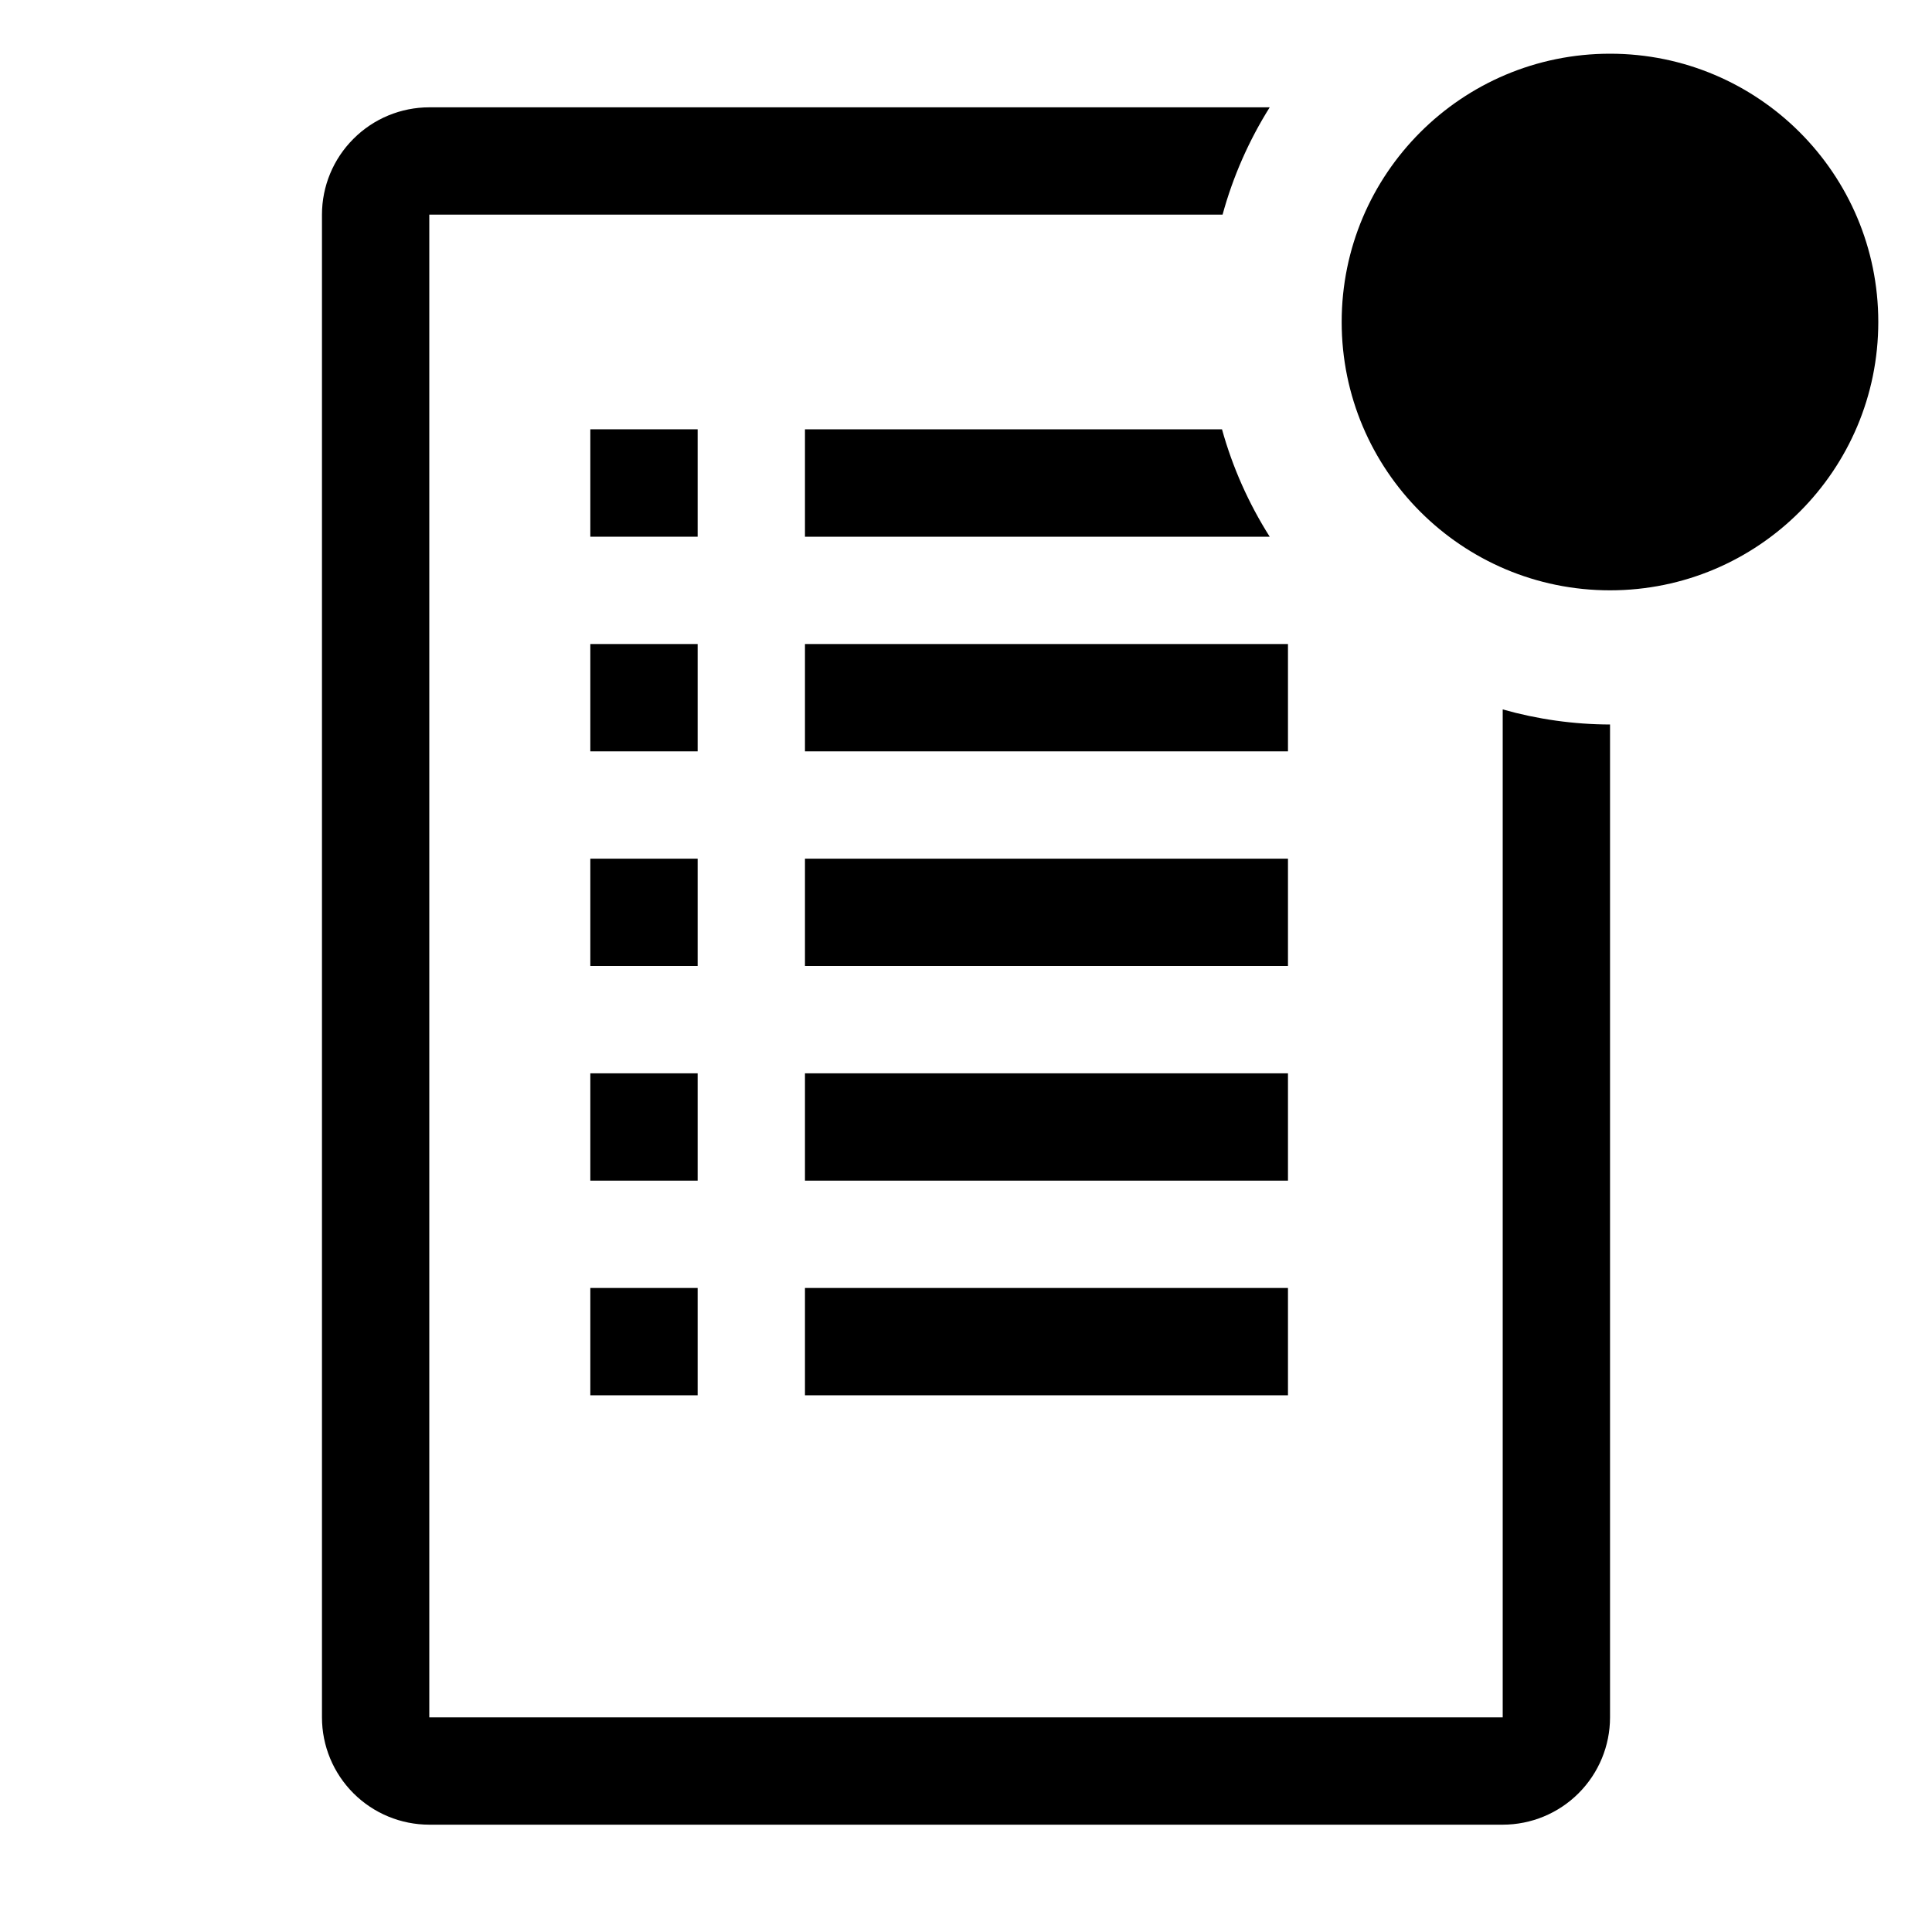
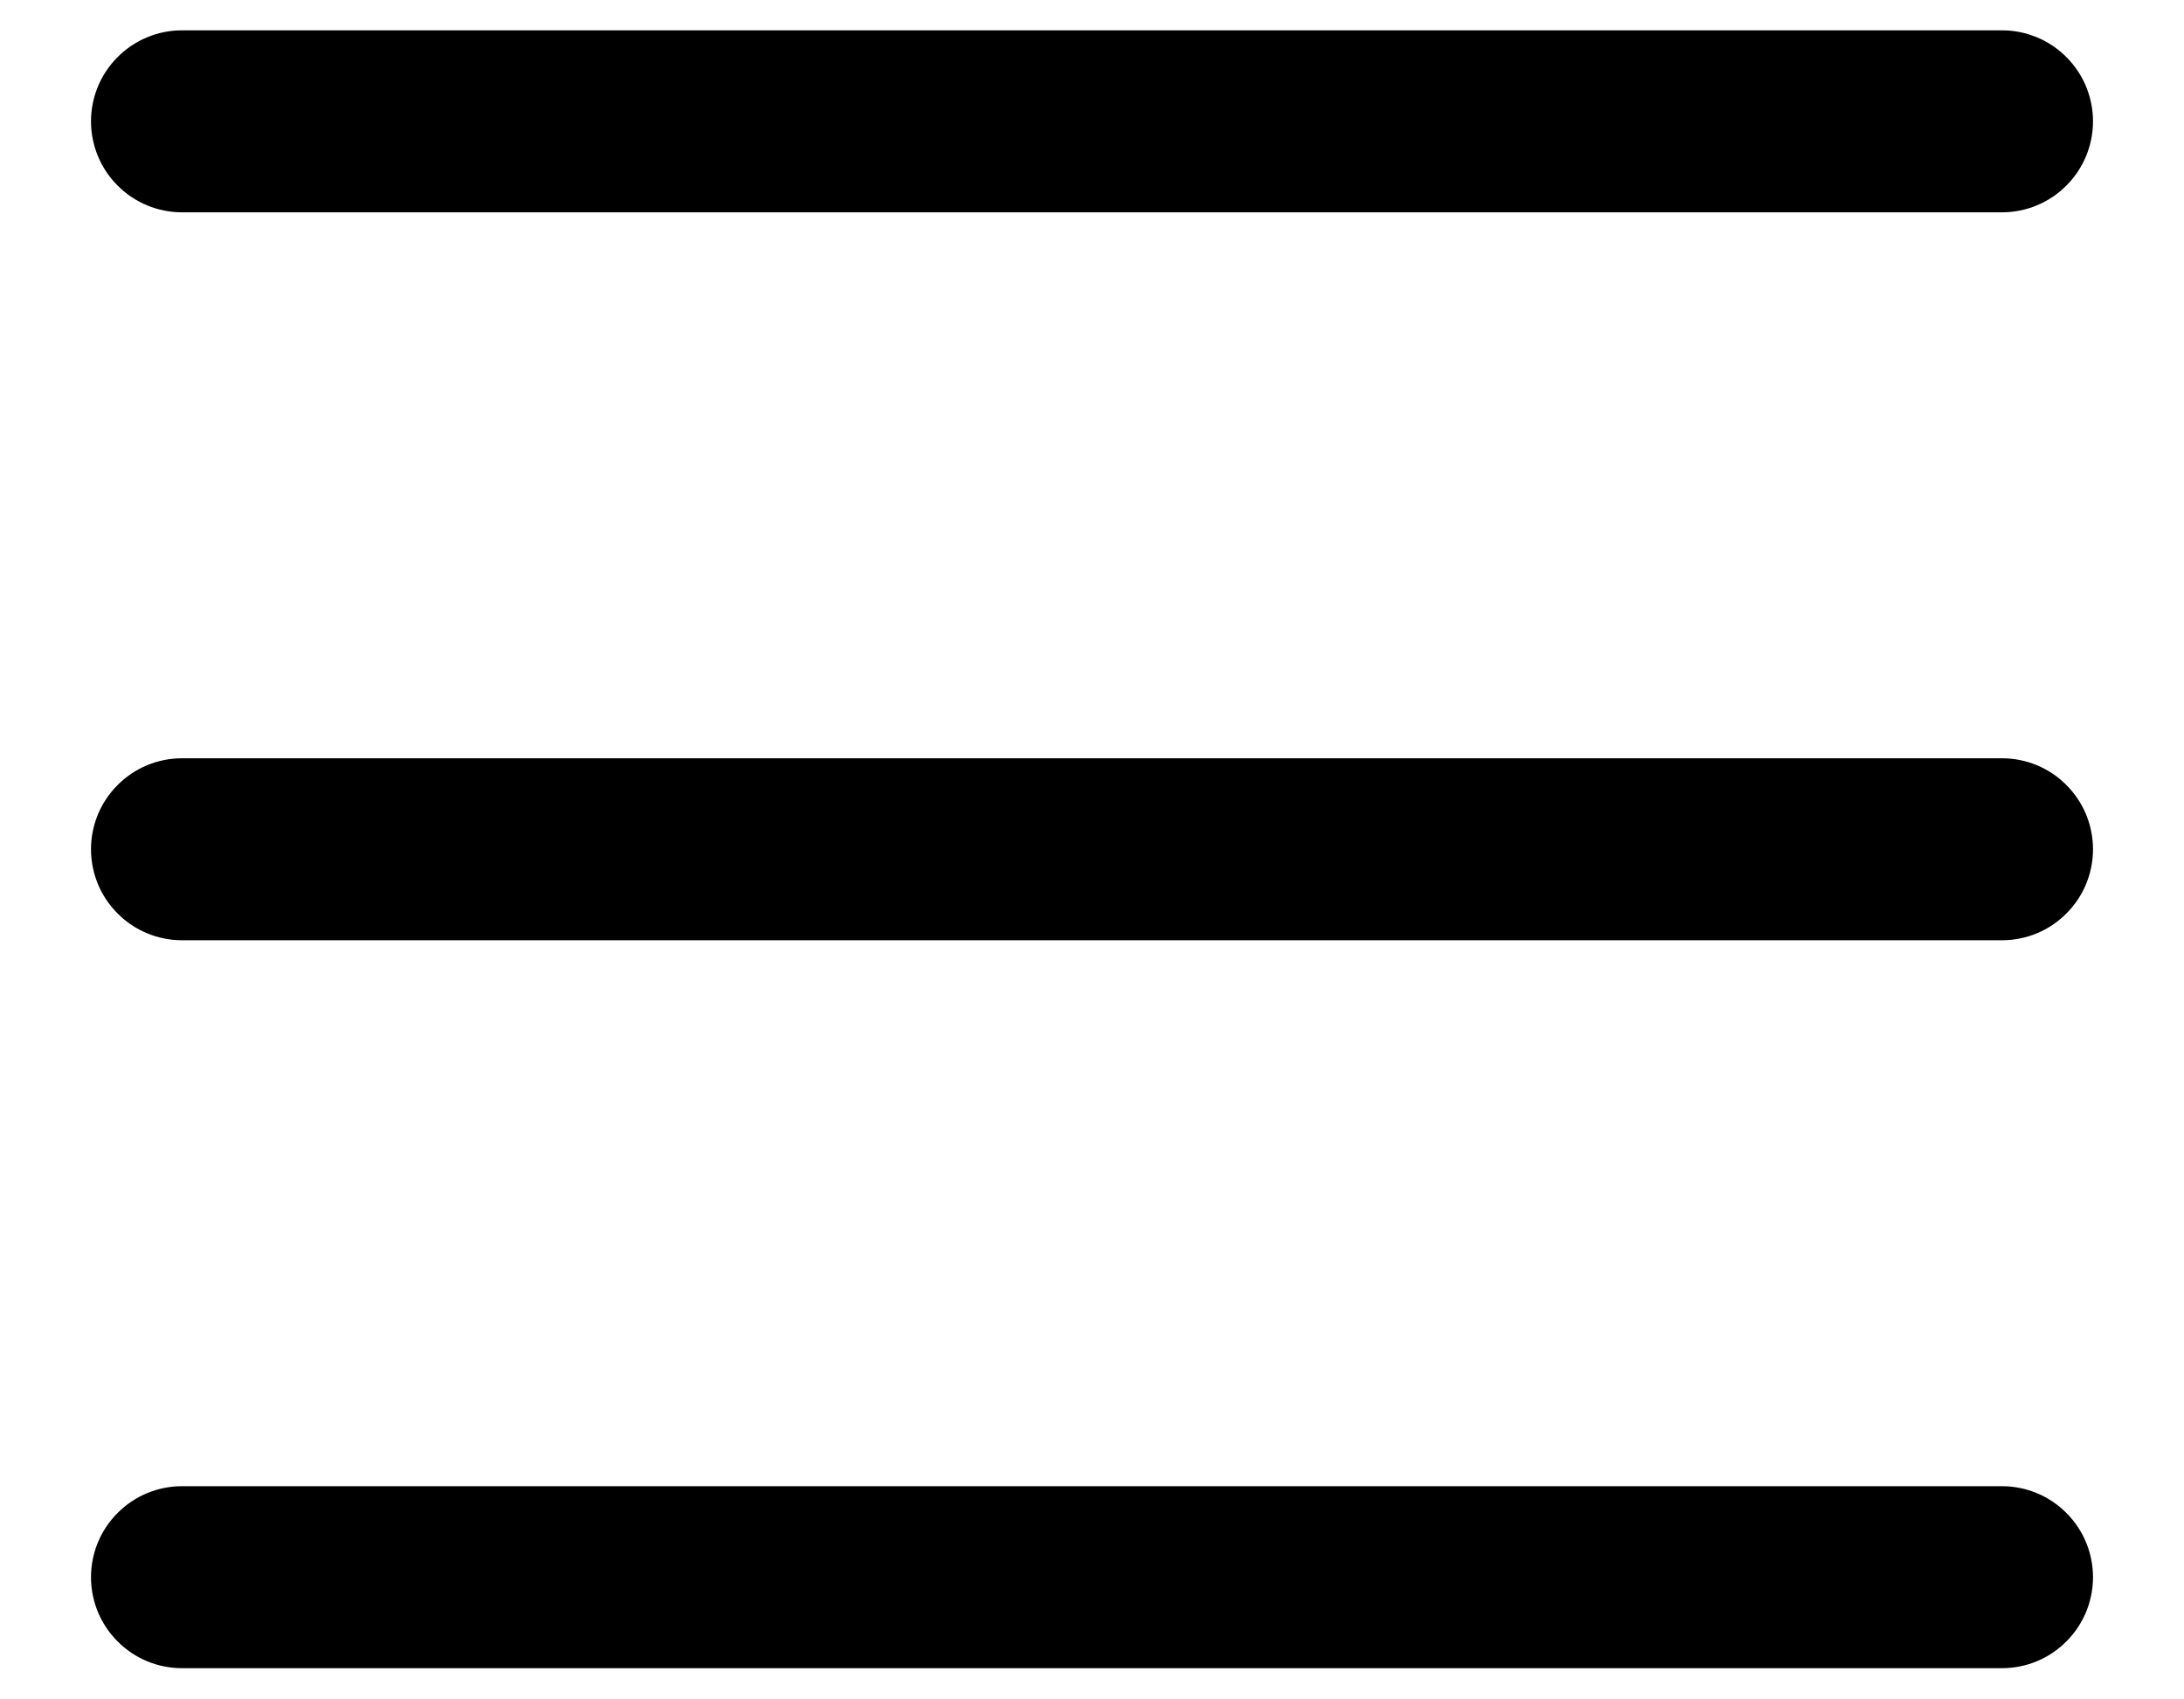
- <svg xmlns="http://www.w3.org/2000/svg" width="20" height="20" viewBox="0 0 20 20">
-   <g clip-path="url(#clip0_16_4)">
-     <path d="M8.333 6.667H13.333V7.778H8.333V6.667Z" />
-     <path d="M8.333 8.889H13.333V10H8.333V8.889Z" />
-     <path d="M8.333 11.111H13.333V12.222H8.333V11.111Z" />
-     <path d="M8.333 13.333H13.333V14.444H8.333V13.333Z" />
-     <path d="M6.111 4.444H7.222V5.556H6.111V4.444Z" />
-     <path d="M6.111 6.667H7.222V7.778H6.111V6.667Z" />
-     <path d="M6.111 8.889H7.222V10H6.111V8.889Z" />
-     <path d="M6.111 11.111H7.222V12.222H6.111V11.111Z" />
-     <path d="M6.111 13.333H7.222V14.444H6.111V13.333Z" />
-     <path d="M8.333 4.444V5.556H13.144C12.926 5.212 12.759 4.837 12.65 4.444H8.333Z" />
-     <path d="M15.556 7.344V17.778H4.444V2.222H12.656C12.763 1.83 12.928 1.455 13.144 1.111H4.444C4.15 1.111 3.867 1.228 3.659 1.437C3.45 1.645 3.333 1.928 3.333 2.222V17.778C3.333 18.073 3.45 18.355 3.659 18.564C3.867 18.772 4.15 18.889 4.444 18.889H15.556C15.85 18.889 16.133 18.772 16.341 18.564C16.55 18.355 16.667 18.073 16.667 17.778V7.5C16.291 7.499 15.917 7.446 15.556 7.344Z" />
-     <path d="M16.667 6.111C18.201 6.111 19.444 4.867 19.444 3.333C19.444 1.799 18.201 0.556 16.667 0.556C15.133 0.556 13.889 1.799 13.889 3.333C13.889 4.867 15.133 6.111 16.667 6.111Z" />
-   </g>
-   <defs>
-     <clipPath id="clip0_16_4">
-       <rect width="20" height="20" />
-     </clipPath>
-   </defs>
+ <svg xmlns="http://www.w3.org/2000/svg" width="18" height="14" viewBox="0 0 18 14">
+   <path fill-rule="evenodd" clip-rule="evenodd" d="M0.75 13C0.75 12.801 0.829 12.61 0.97 12.47C1.11 12.329 1.301 12.25 1.5 12.25H16.5C16.699 12.25 16.89 12.329 17.03 12.47C17.171 12.61 17.25 12.801 17.25 13C17.25 13.199 17.171 13.39 17.03 13.53C16.89 13.671 16.699 13.75 16.5 13.75H1.5C1.301 13.75 1.11 13.671 0.97 13.53C0.829 13.39 0.75 13.199 0.75 13ZM0.75 7C0.75 6.801 0.829 6.61 0.97 6.47C1.11 6.329 1.301 6.25 1.5 6.25H16.5C16.699 6.25 16.89 6.329 17.03 6.47C17.171 6.61 17.25 6.801 17.25 7C17.25 7.199 17.171 7.39 17.03 7.53C16.89 7.671 16.699 7.75 16.5 7.75H1.5C1.301 7.75 1.11 7.671 0.97 7.53C0.829 7.39 0.75 7.199 0.75 7ZM0.75 1C0.75 0.801 0.829 0.61 0.97 0.47C1.11 0.329 1.301 0.25 1.5 0.25H16.5C16.699 0.25 16.89 0.329 17.03 0.47C17.171 0.61 17.25 0.801 17.25 1C17.25 1.199 17.171 1.39 17.03 1.53C16.89 1.671 16.699 1.75 16.5 1.75H1.5C1.301 1.75 1.11 1.671 0.97 1.53C0.829 1.39 0.75 1.199 0.75 1Z" />
</svg>
